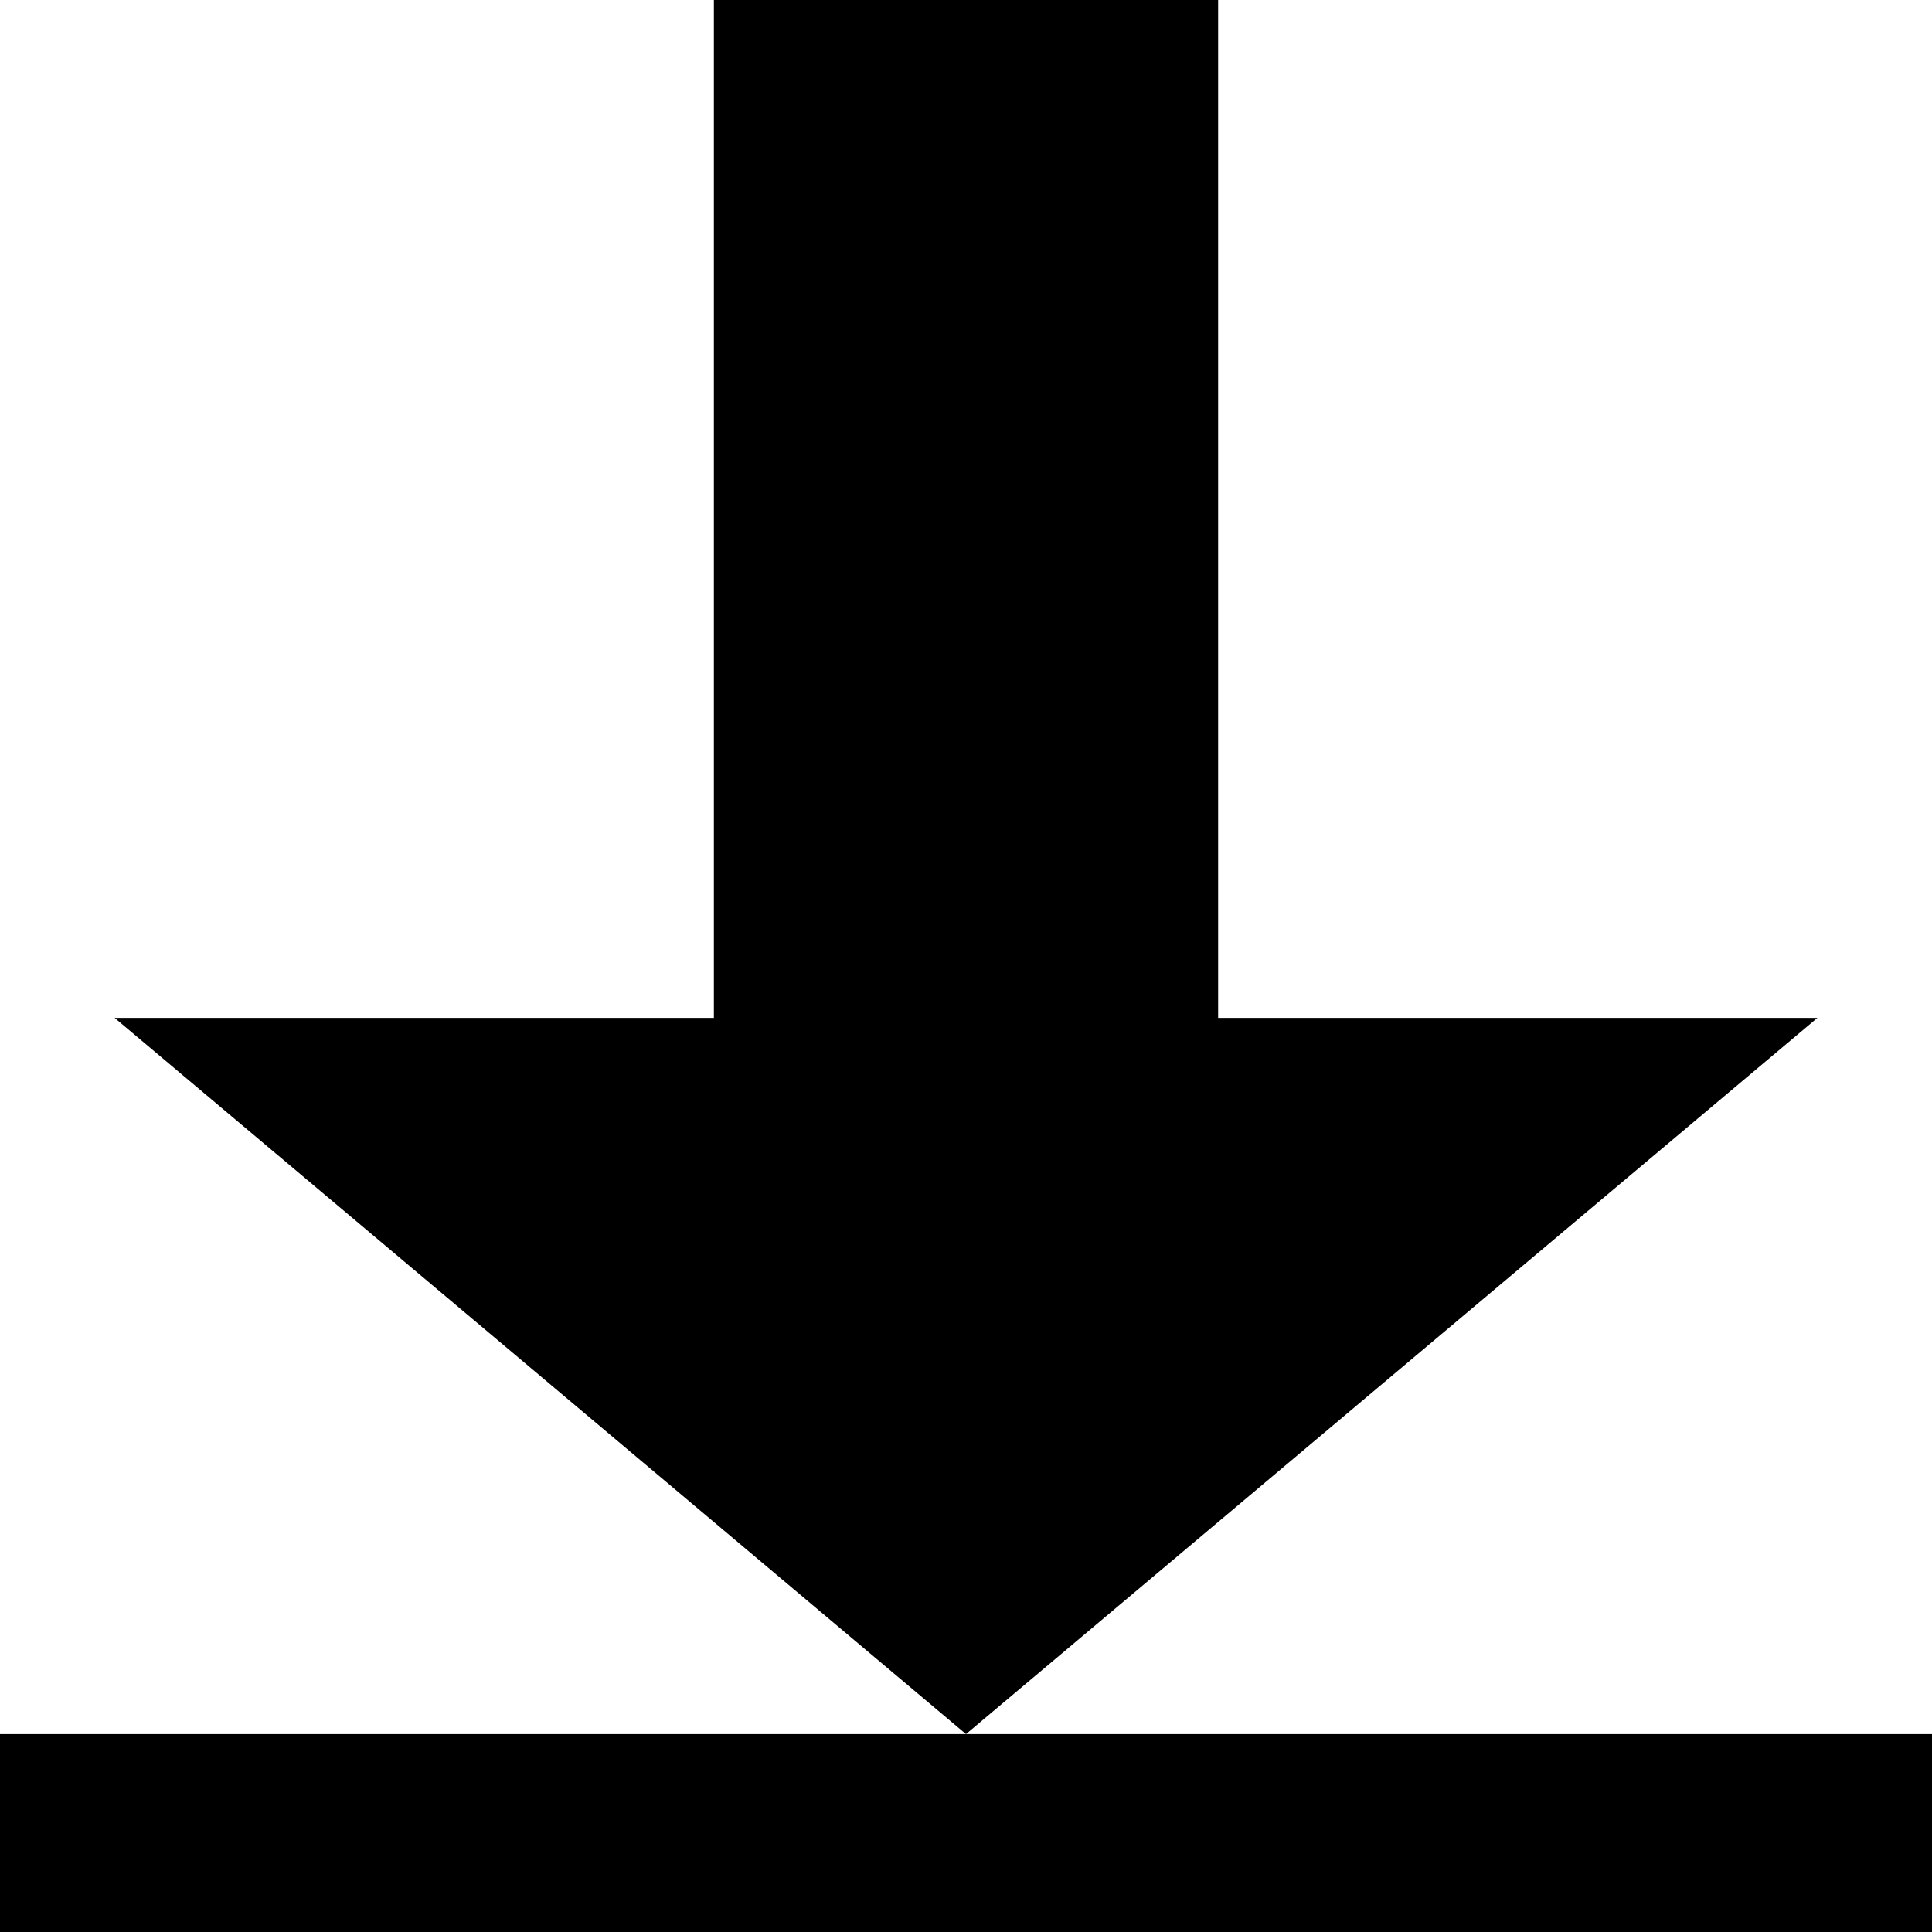
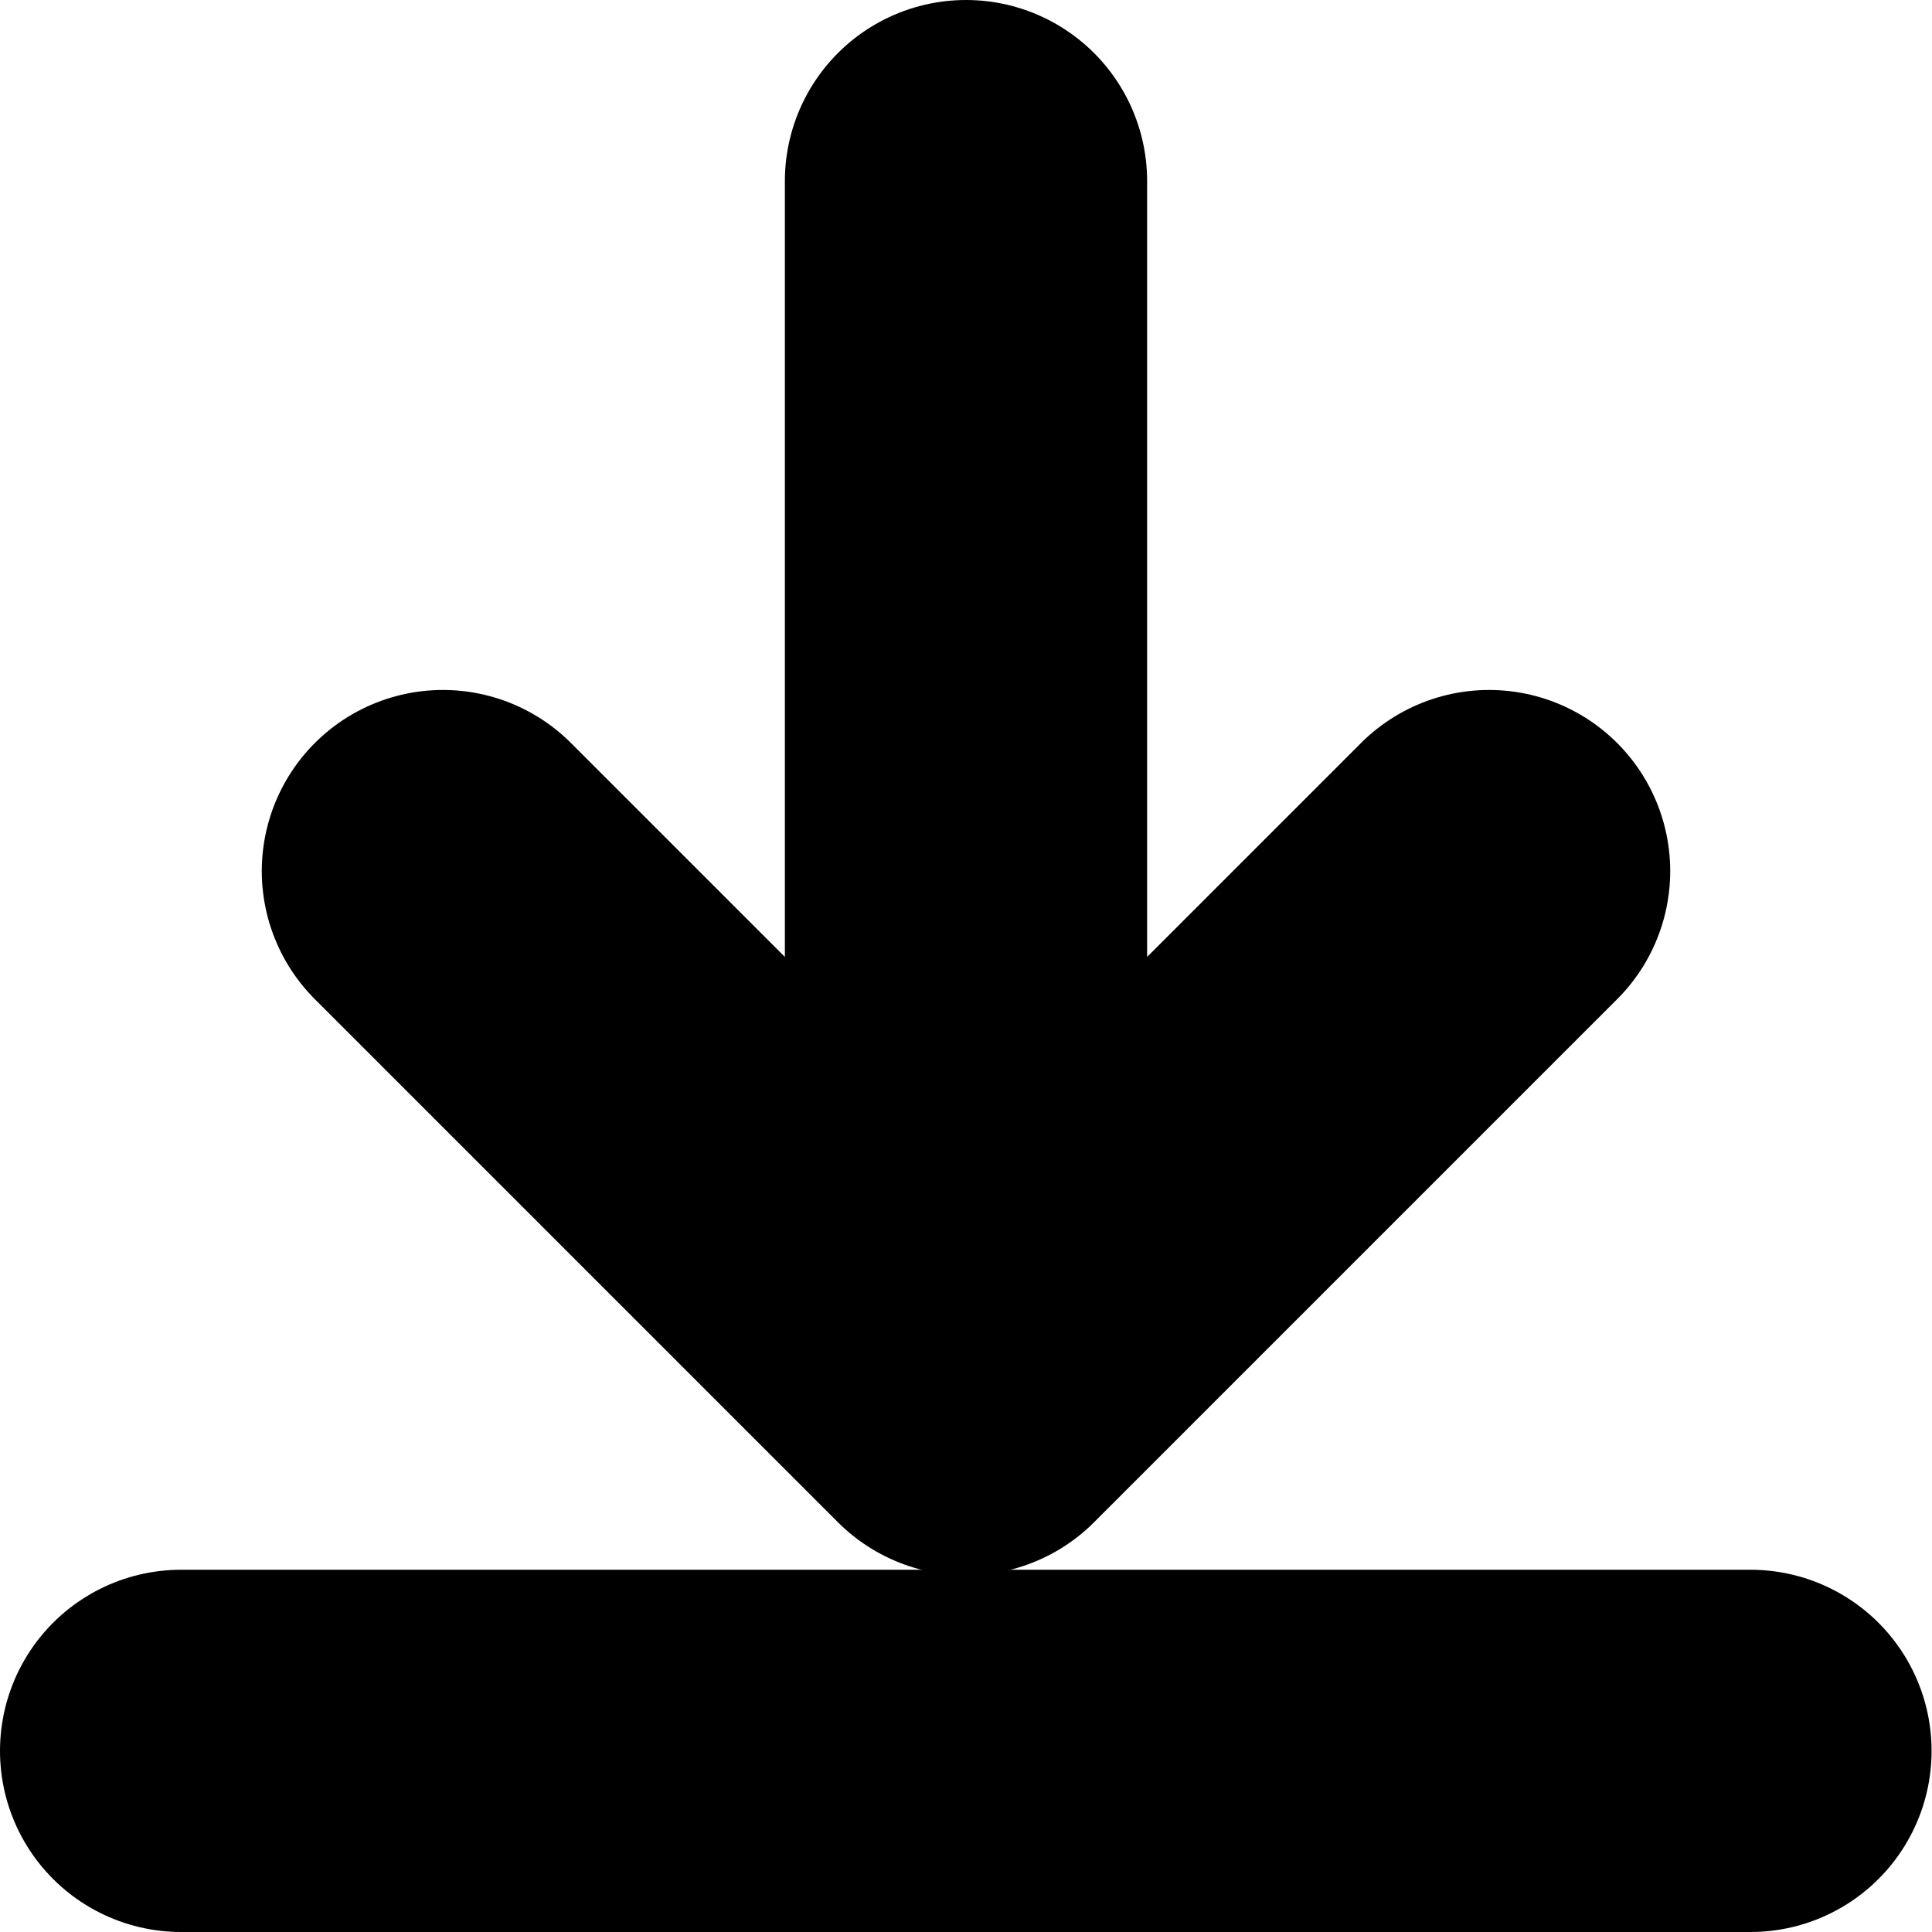
- <svg xmlns="http://www.w3.org/2000/svg" width="32" height="32" version="1.1" viewBox="0 0 32 32">
-   <g>
-     <path d="m11.824 0v16.859h-9.926l14.102 11.863 14.102-11.863h-9.926v-16.859h-8.352z" />
-     <rect y="28.722" width="32" height="3.278" />
+ <svg xmlns="http://www.w3.org/2000/svg" width="32" height="32" viewBox="0 0 32 32" version="1.1" id="svg1">
+   <defs id="defs1">
+     </defs>
+   <g id="layer1">
+     <path id="path2-2-7-6" style="display:none;fill:#000000;stroke:#000000;stroke-width:4;stroke-linecap:round;stroke-linejoin:round;stroke-miterlimit:2.3" d="M 11.346,16 16,29.783 M 20.654,16 16,29.783 M 20.654,16 16,2.217 M 11.346,16 16,2.217" transform="rotate(-90,16,16)" />
+     <path id="path1-0-5" style="fill:none;stroke:#000000;stroke-width:6;stroke-linecap:round;stroke-linejoin:round;stroke-miterlimit:2.3;stroke-dasharray:none" d="m 16,3 v 20.092 l 8.664,-8.664 M 16,3 V 23.092 L 7.336,14.428" />
+     <path style="fill:none;stroke:#000000;stroke-width:6;stroke-linecap:round;stroke-linejoin:round;stroke-miterlimit:2.3;stroke-dasharray:none" d="M 3,29 H 28.993" id="path2" />
  </g>
</svg>
